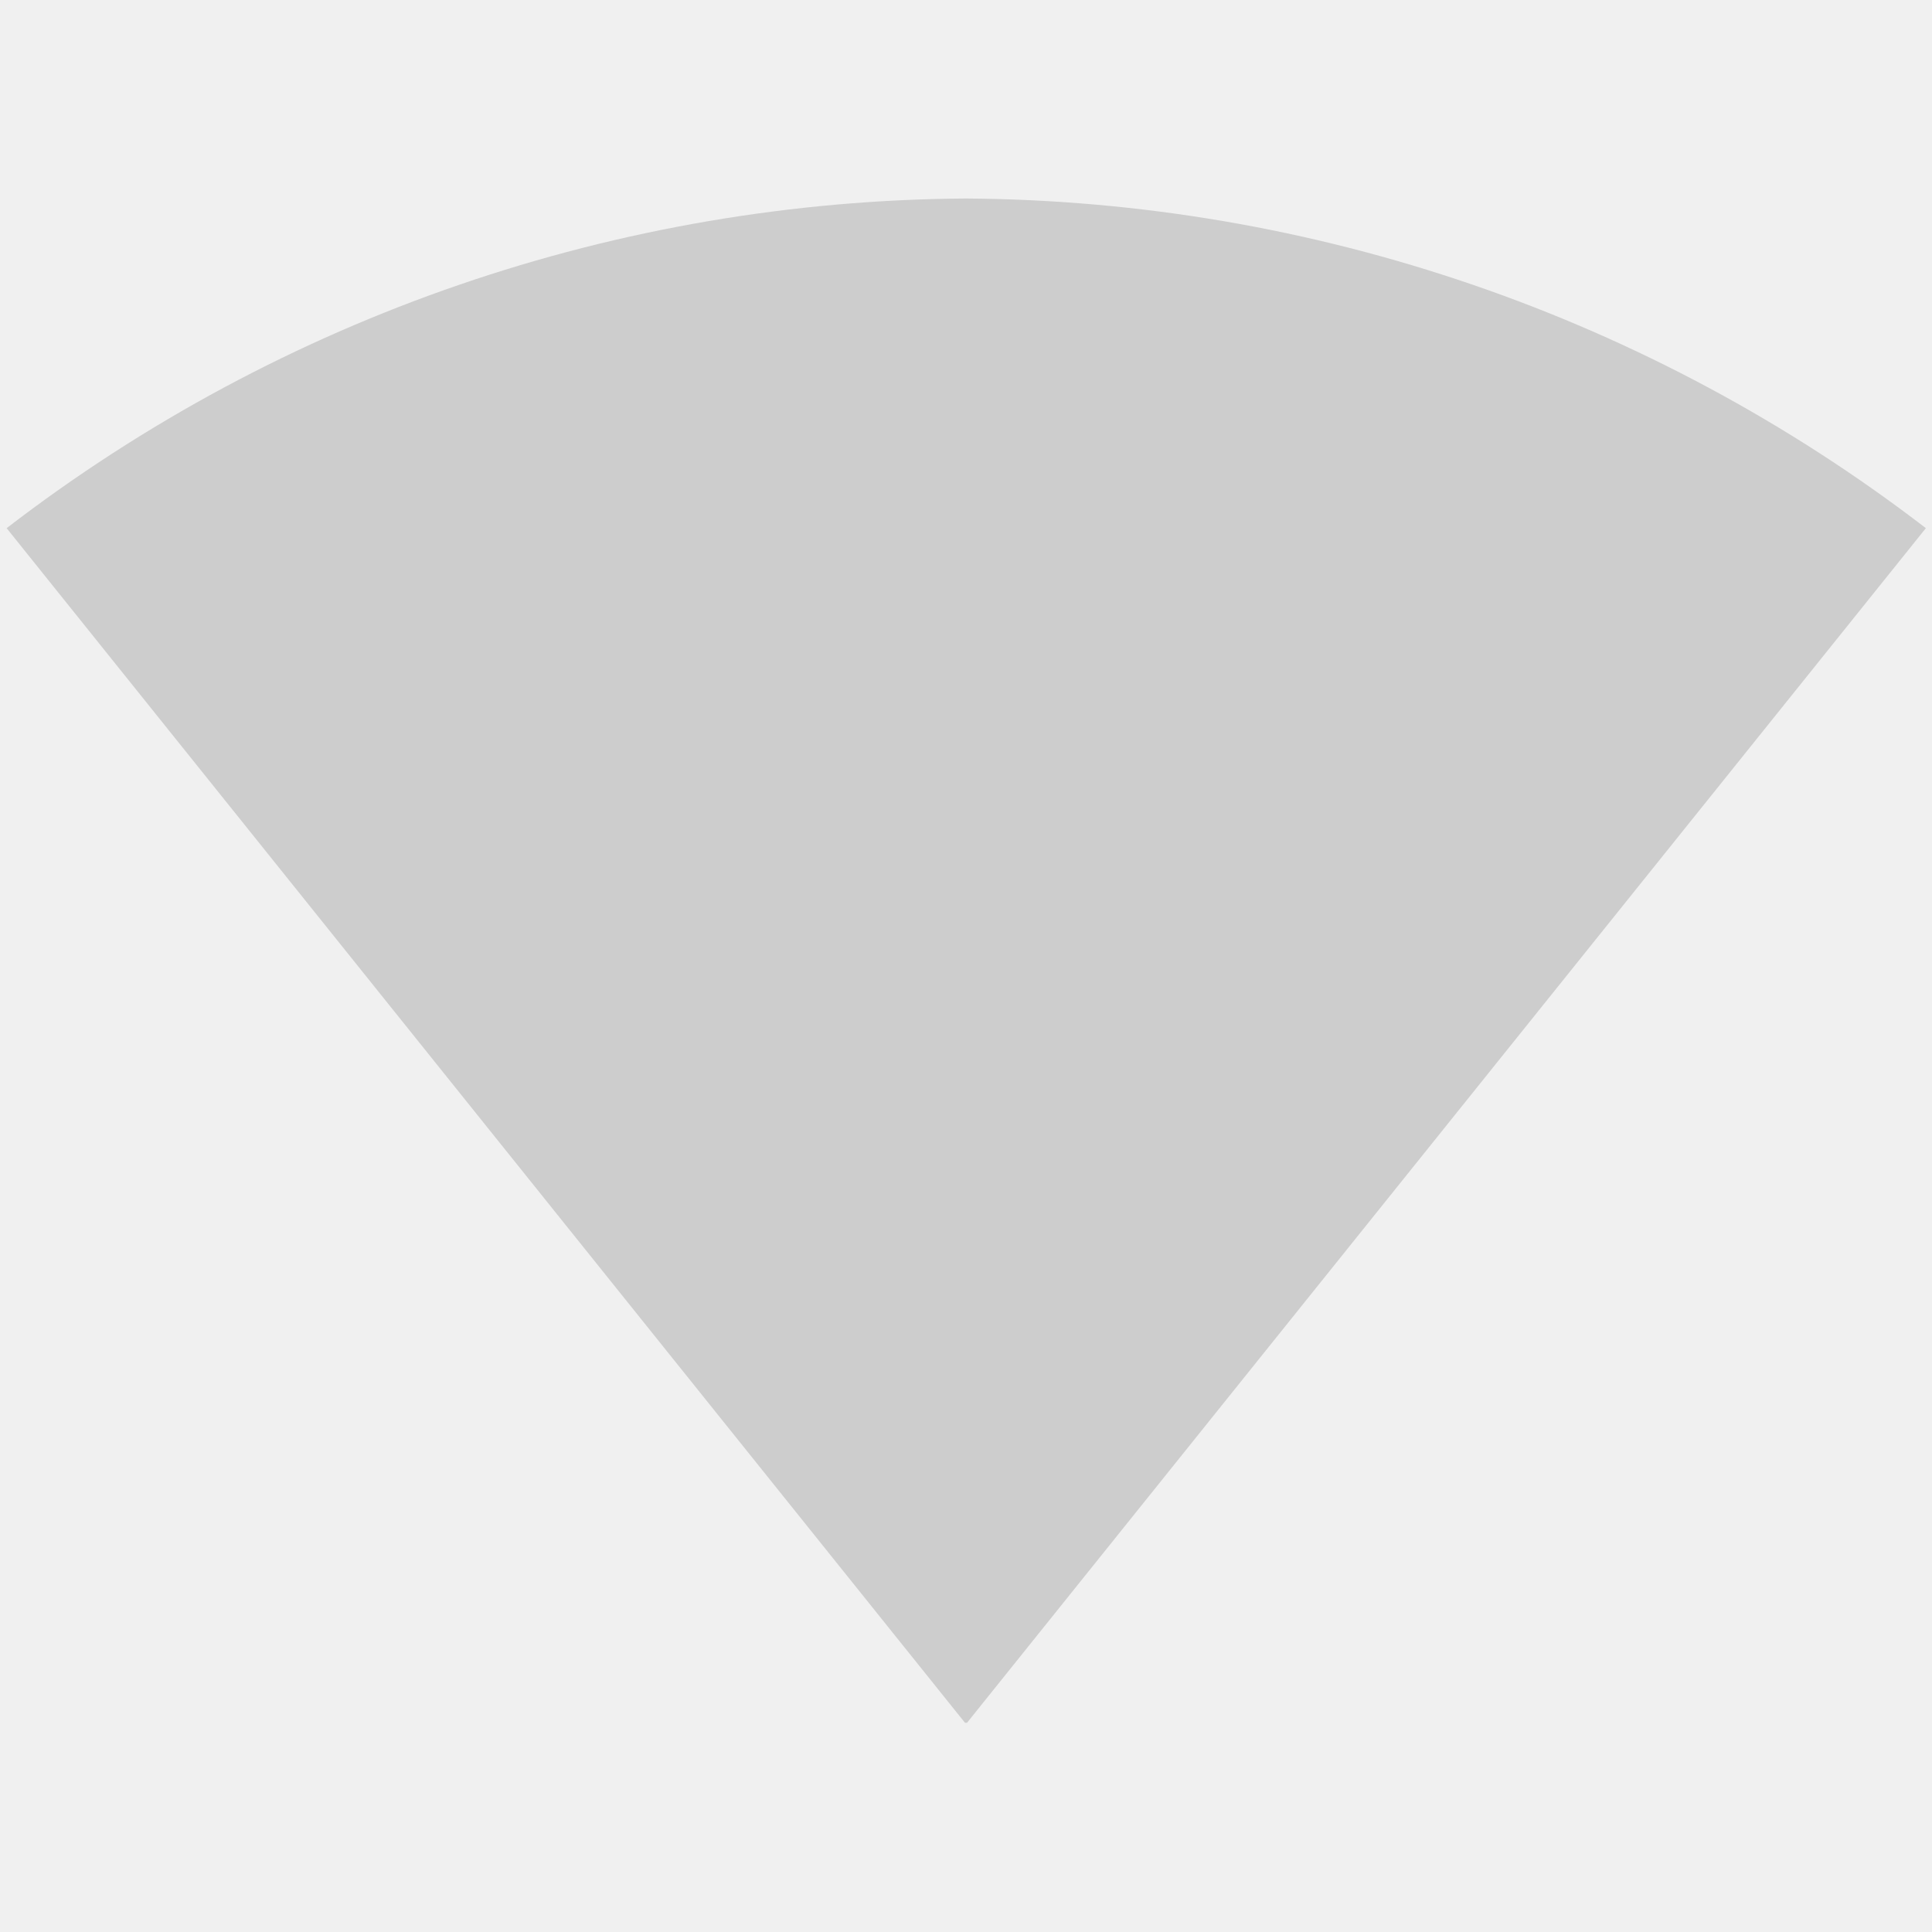
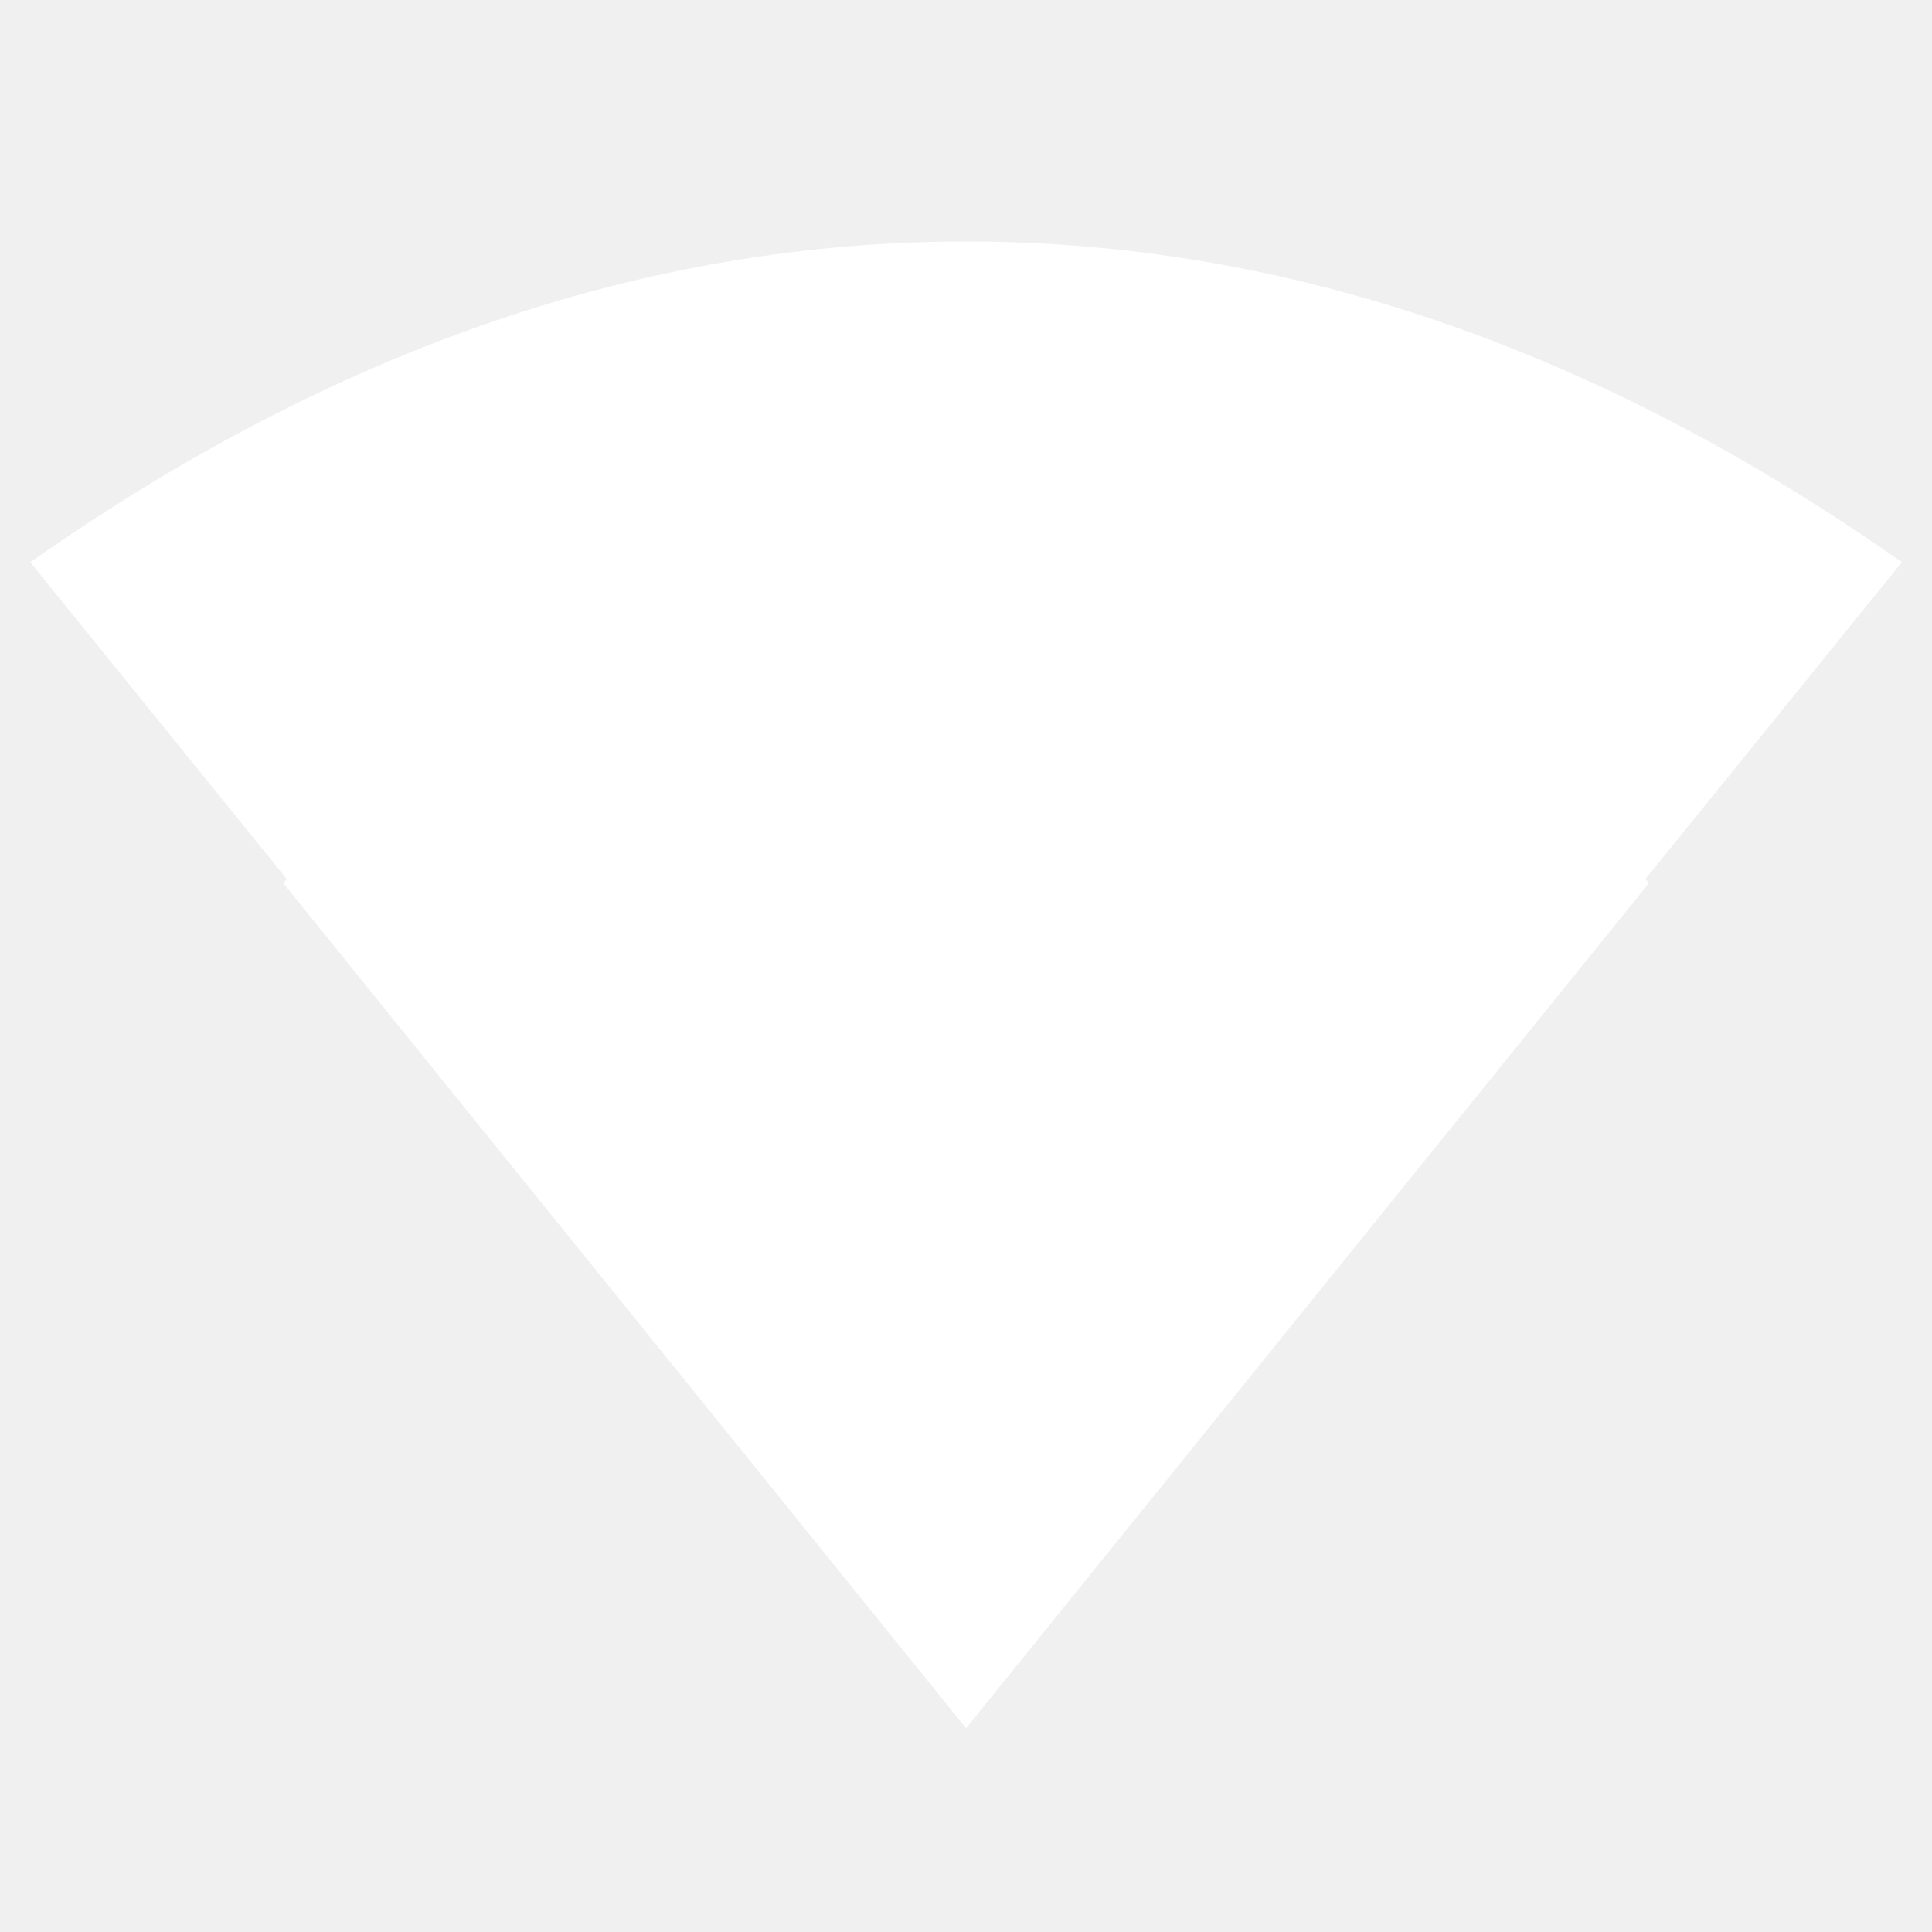
- <svg xmlns="http://www.w3.org/2000/svg" class="icon" width="200px" height="200.00px" viewBox="0 0 1024 1024" version="1.1">
-   <path d="M512.541 913.107l508.213-633.171a843.867 843.867 0 0 0-508.754-174.724 842.515 842.515 0 0 0-508.484 174.724l507.943 633.171z" fill="#cdcdcd" />
+ <svg xmlns="http://www.w3.org/2000/svg" t="1547523602230" class="icon" style="" viewBox="0 0 1024 1024" version="1.1" p-id="14300" width="100" height="100">
+   <defs>
+     <style type="text/css" />
+   </defs>
+   <path d="M872.021 466.005l2.005 2.005-361.984 448-361.984-448 2.005-2.005-136.021-168.021q242.005-169.984 496-169.984t496 169.984z" p-id="14301" fill="#ffffff" />
</svg>
